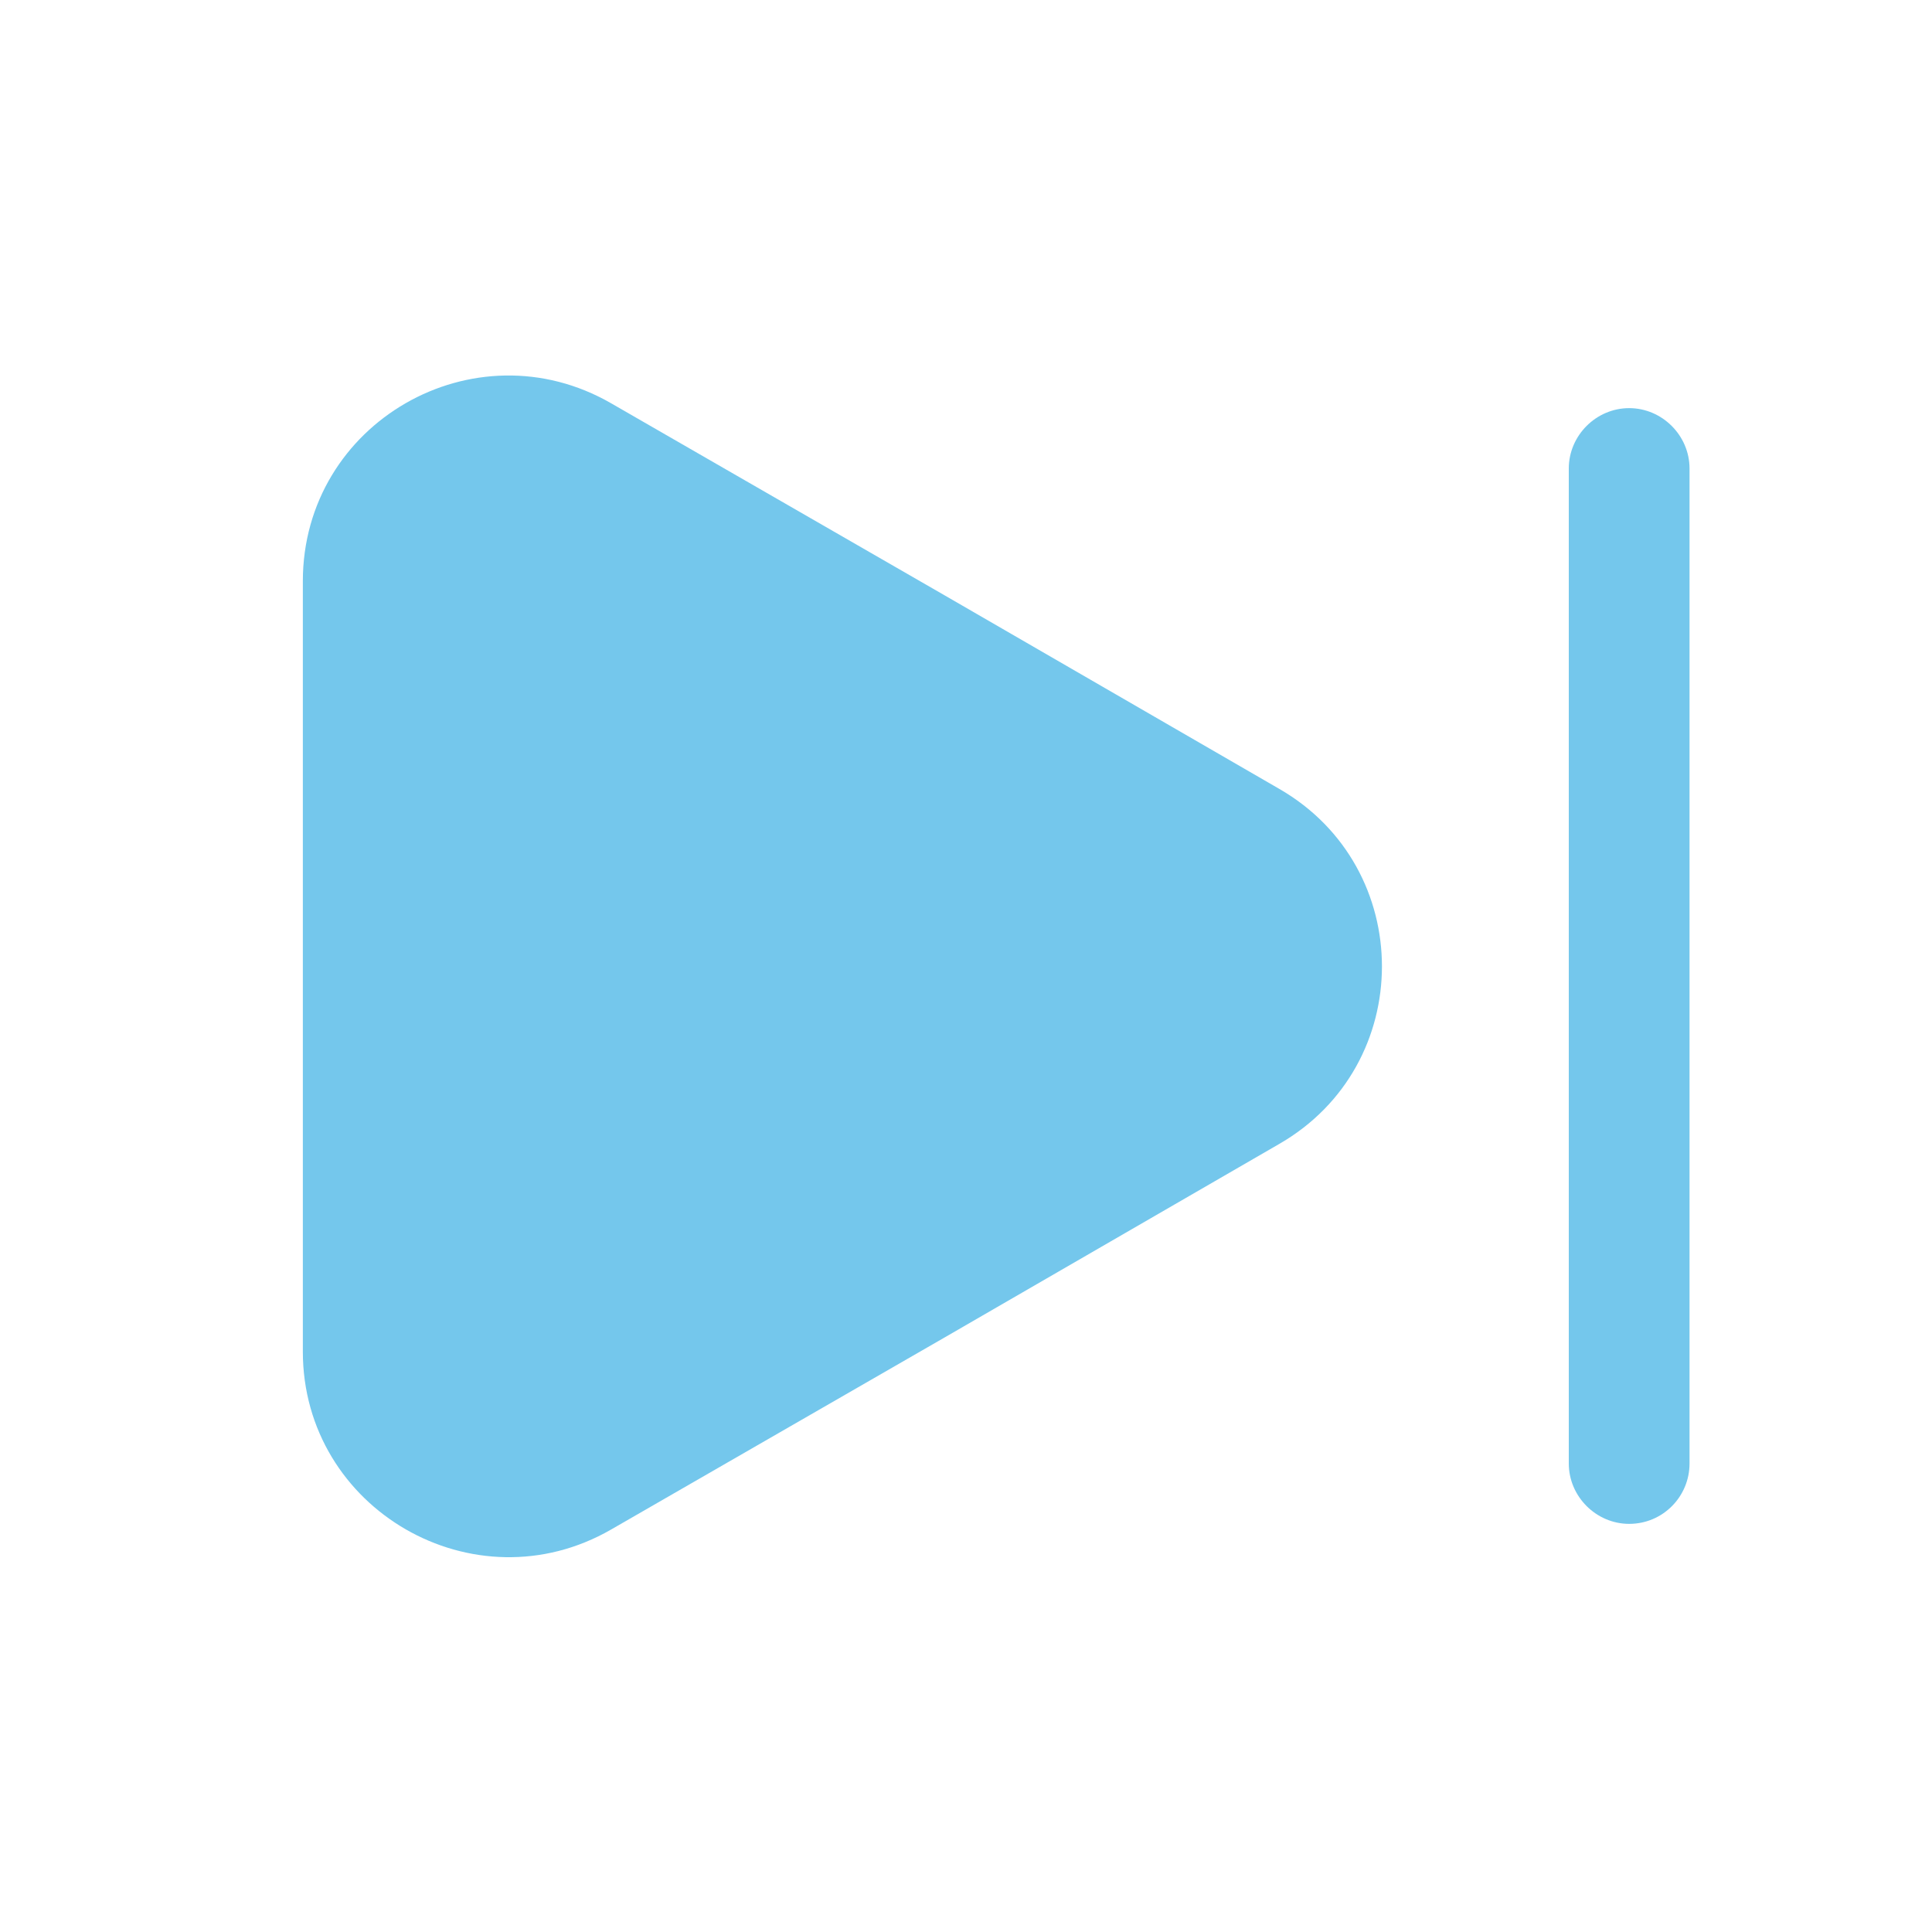
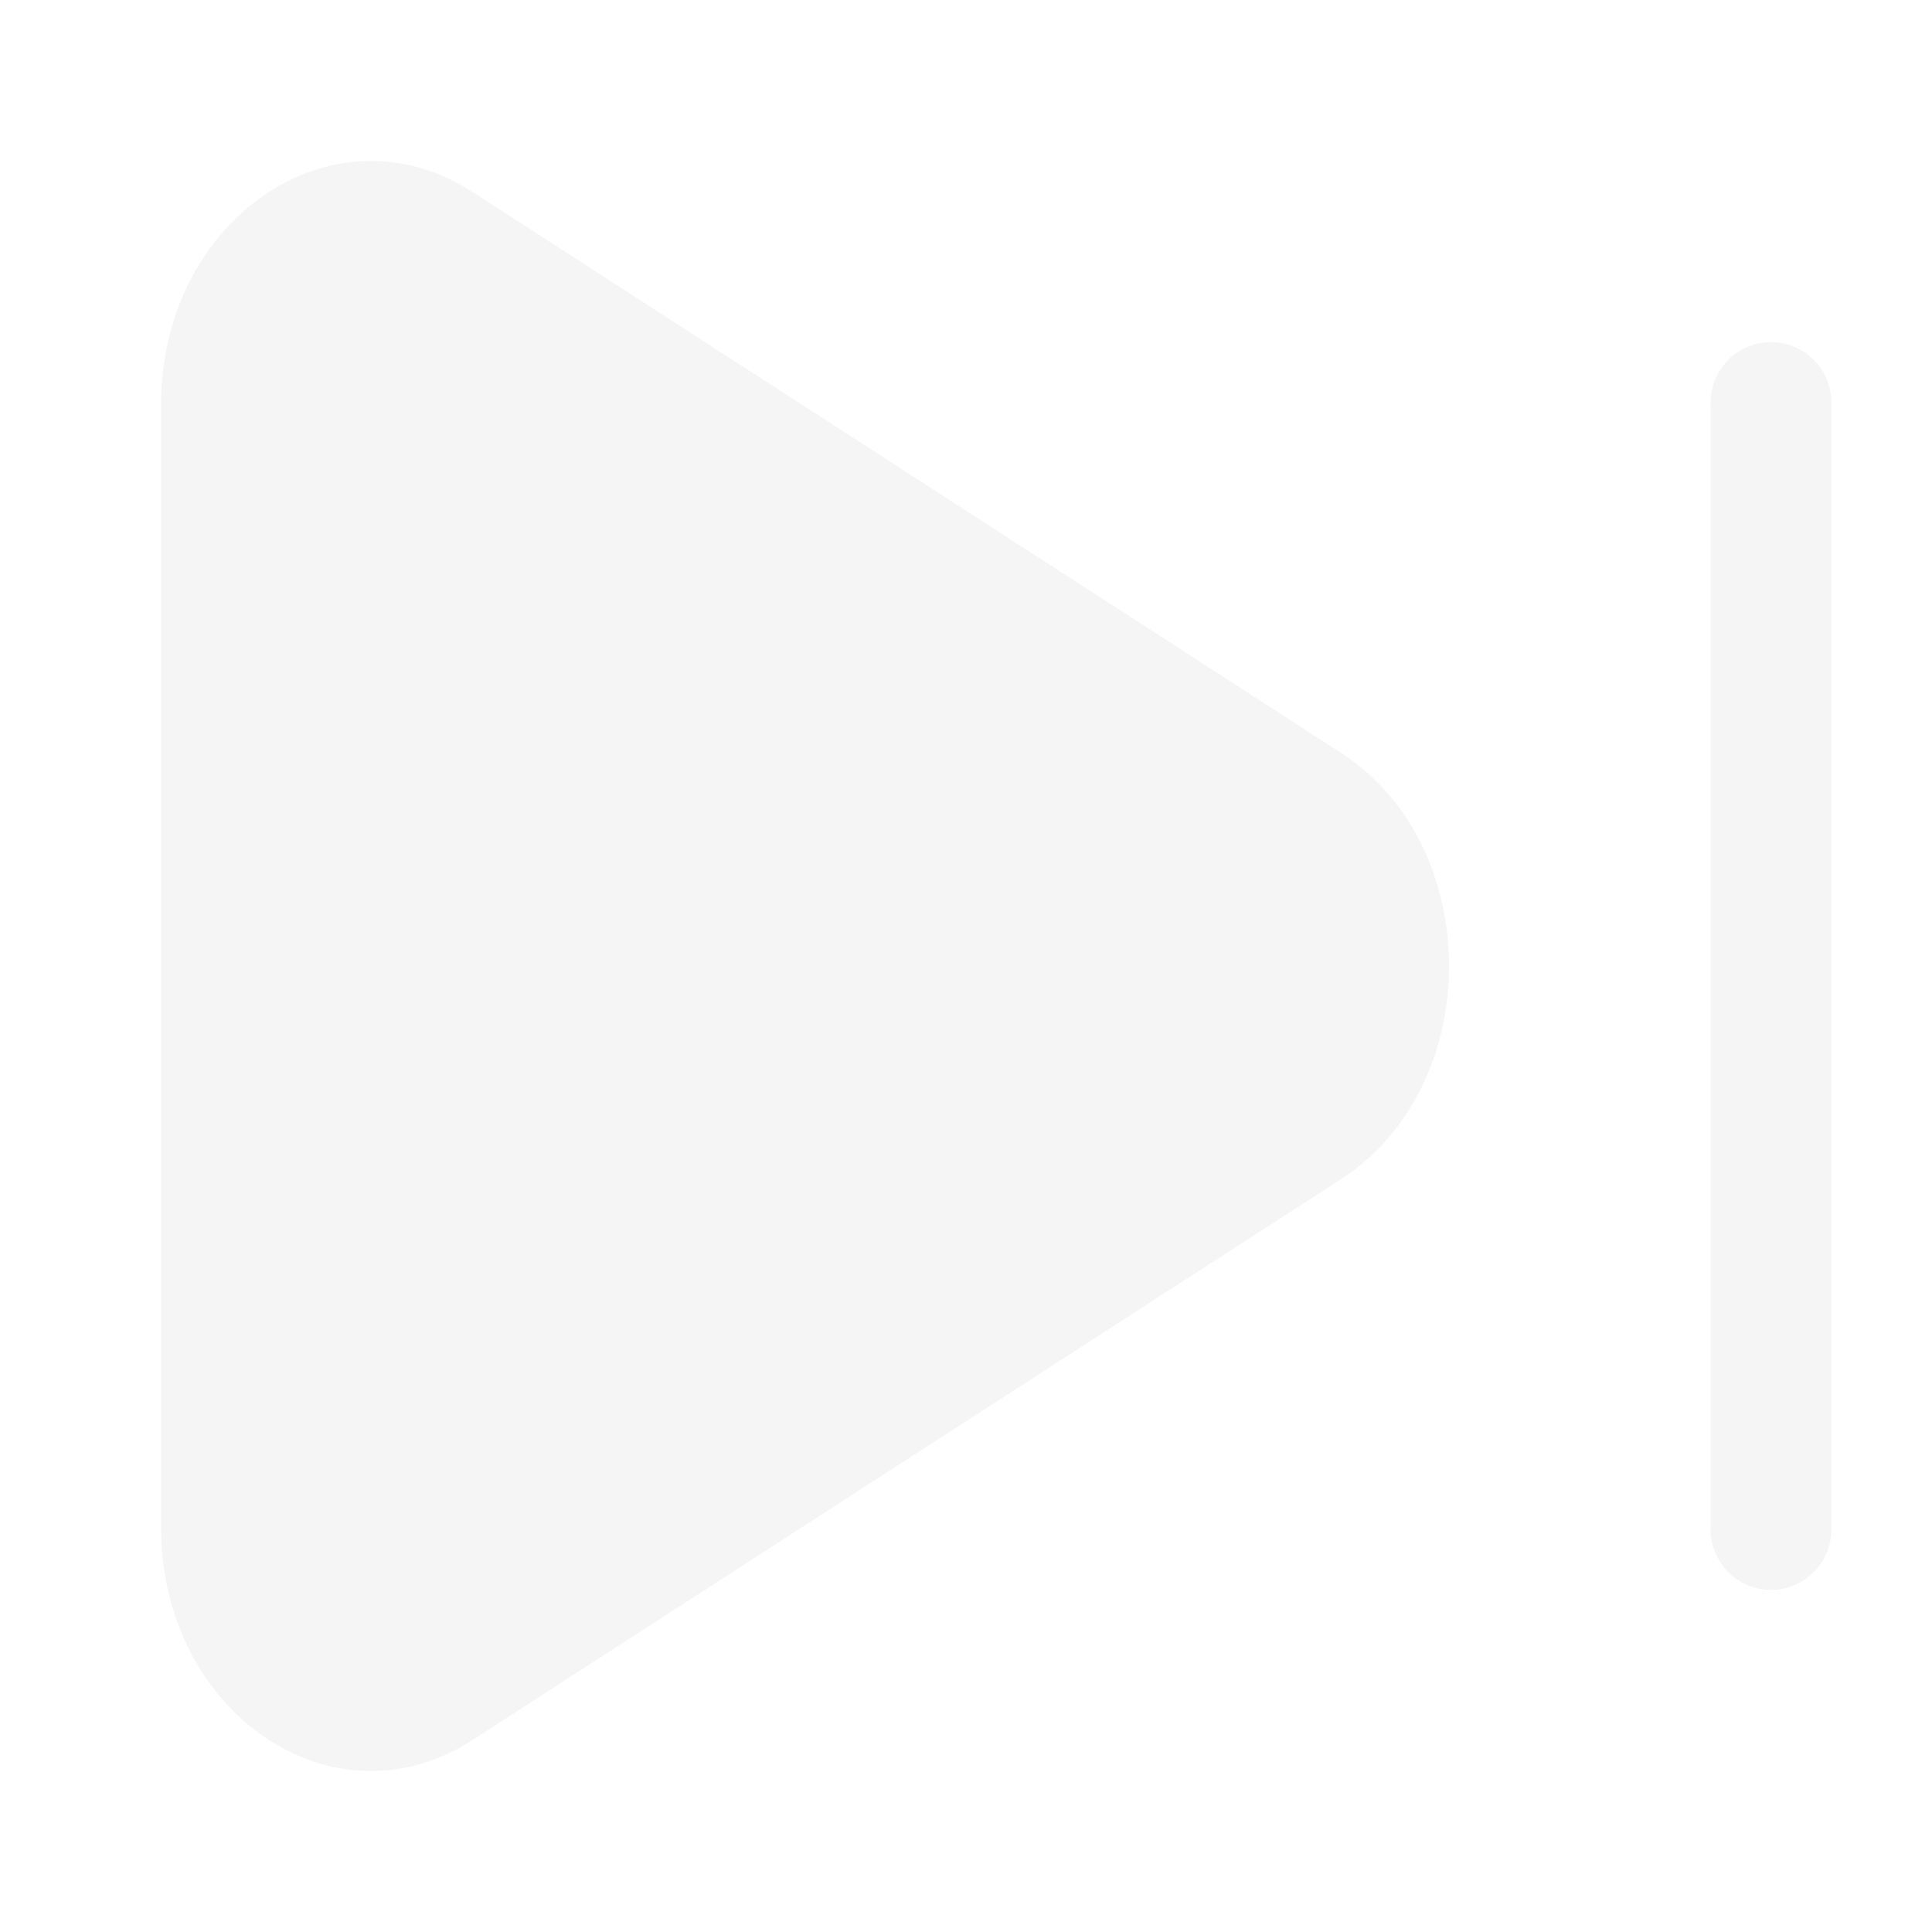
<svg xmlns="http://www.w3.org/2000/svg" width="256px" height="256px" viewBox="0 0 24 24" fill="none">
  <g id="SVGRepo_bgCarrier" stroke-width="0" />
  <g id="SVGRepo_tracerCarrier" stroke-linecap="round" stroke-linejoin="round" />
  <g id="SVGRepo_iconCarrier">
-     <path d="M3.762 7.22V16.79C3.762 18.75 5.892 19.98 7.592 19L11.742 16.61L15.892 14.21C17.592 13.23 17.592 10.78 15.892 9.8L11.742 7.4L7.592 5.01C5.892 4.03 3.762 5.25 3.762 7.22Z" fill="#74c7ec" />
-     <path d="M20.238 18.93C19.828 18.93 19.488 18.59 19.488 18.18V5.82C19.488 5.41 19.828 5.07 20.238 5.07C20.648 5.07 20.988 5.41 20.988 5.82V18.18C20.988 18.59 20.658 18.93 20.238 18.93Z" fill="#74c7ec" />
+     <path d="M16.66 14.647C18.447 13.493 18.447 10.507 16.66 9.353L5.871 2.385C4.134 1.264 2 2.724 2 5.033V18.967C2 21.276 4.134 22.736 5.871 21.614L16.66 14.647Z" fill="#f5f5f5" />
+     <path d="M22.75 5C22.75 4.586 22.414 4.25 22 4.25C21.586 4.25 21.25 4.586 21.25 5V19C21.25 19.414 21.586 19.75 22 19.75C22.414 19.75 22.75 19.414 22.75 19V5Z" fill="#f5f5f5" />
  </g>
</svg>
